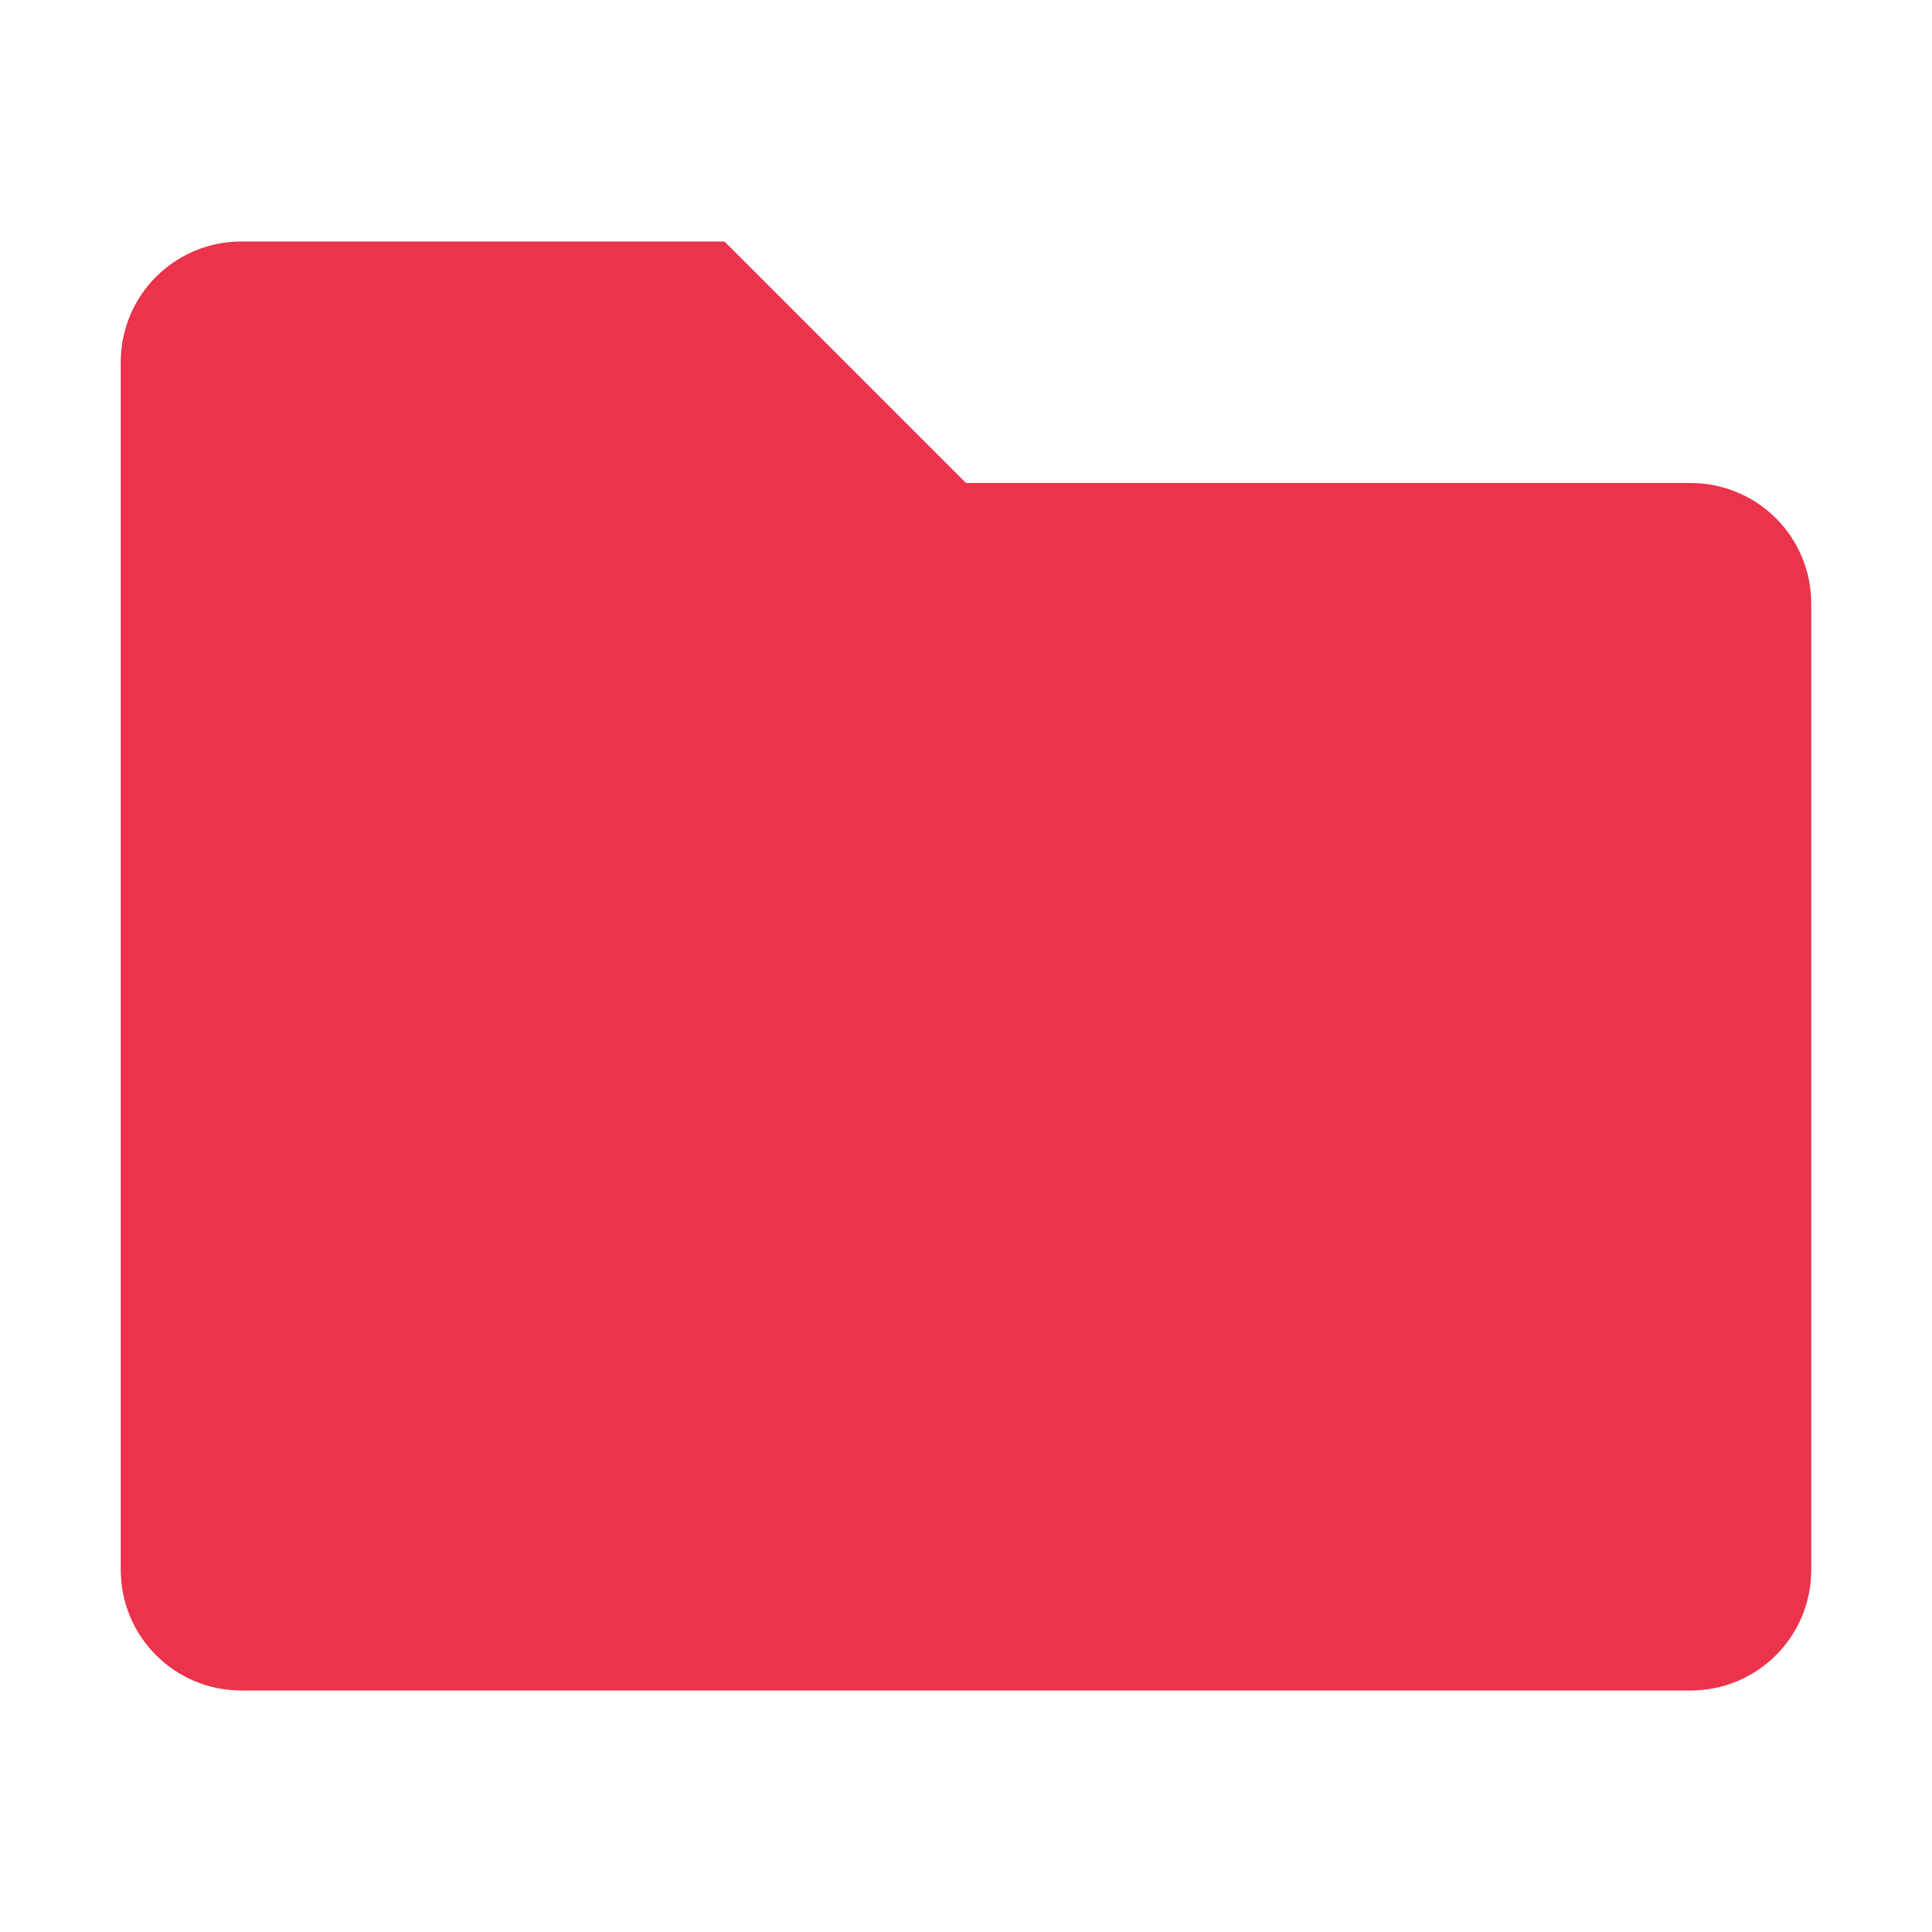
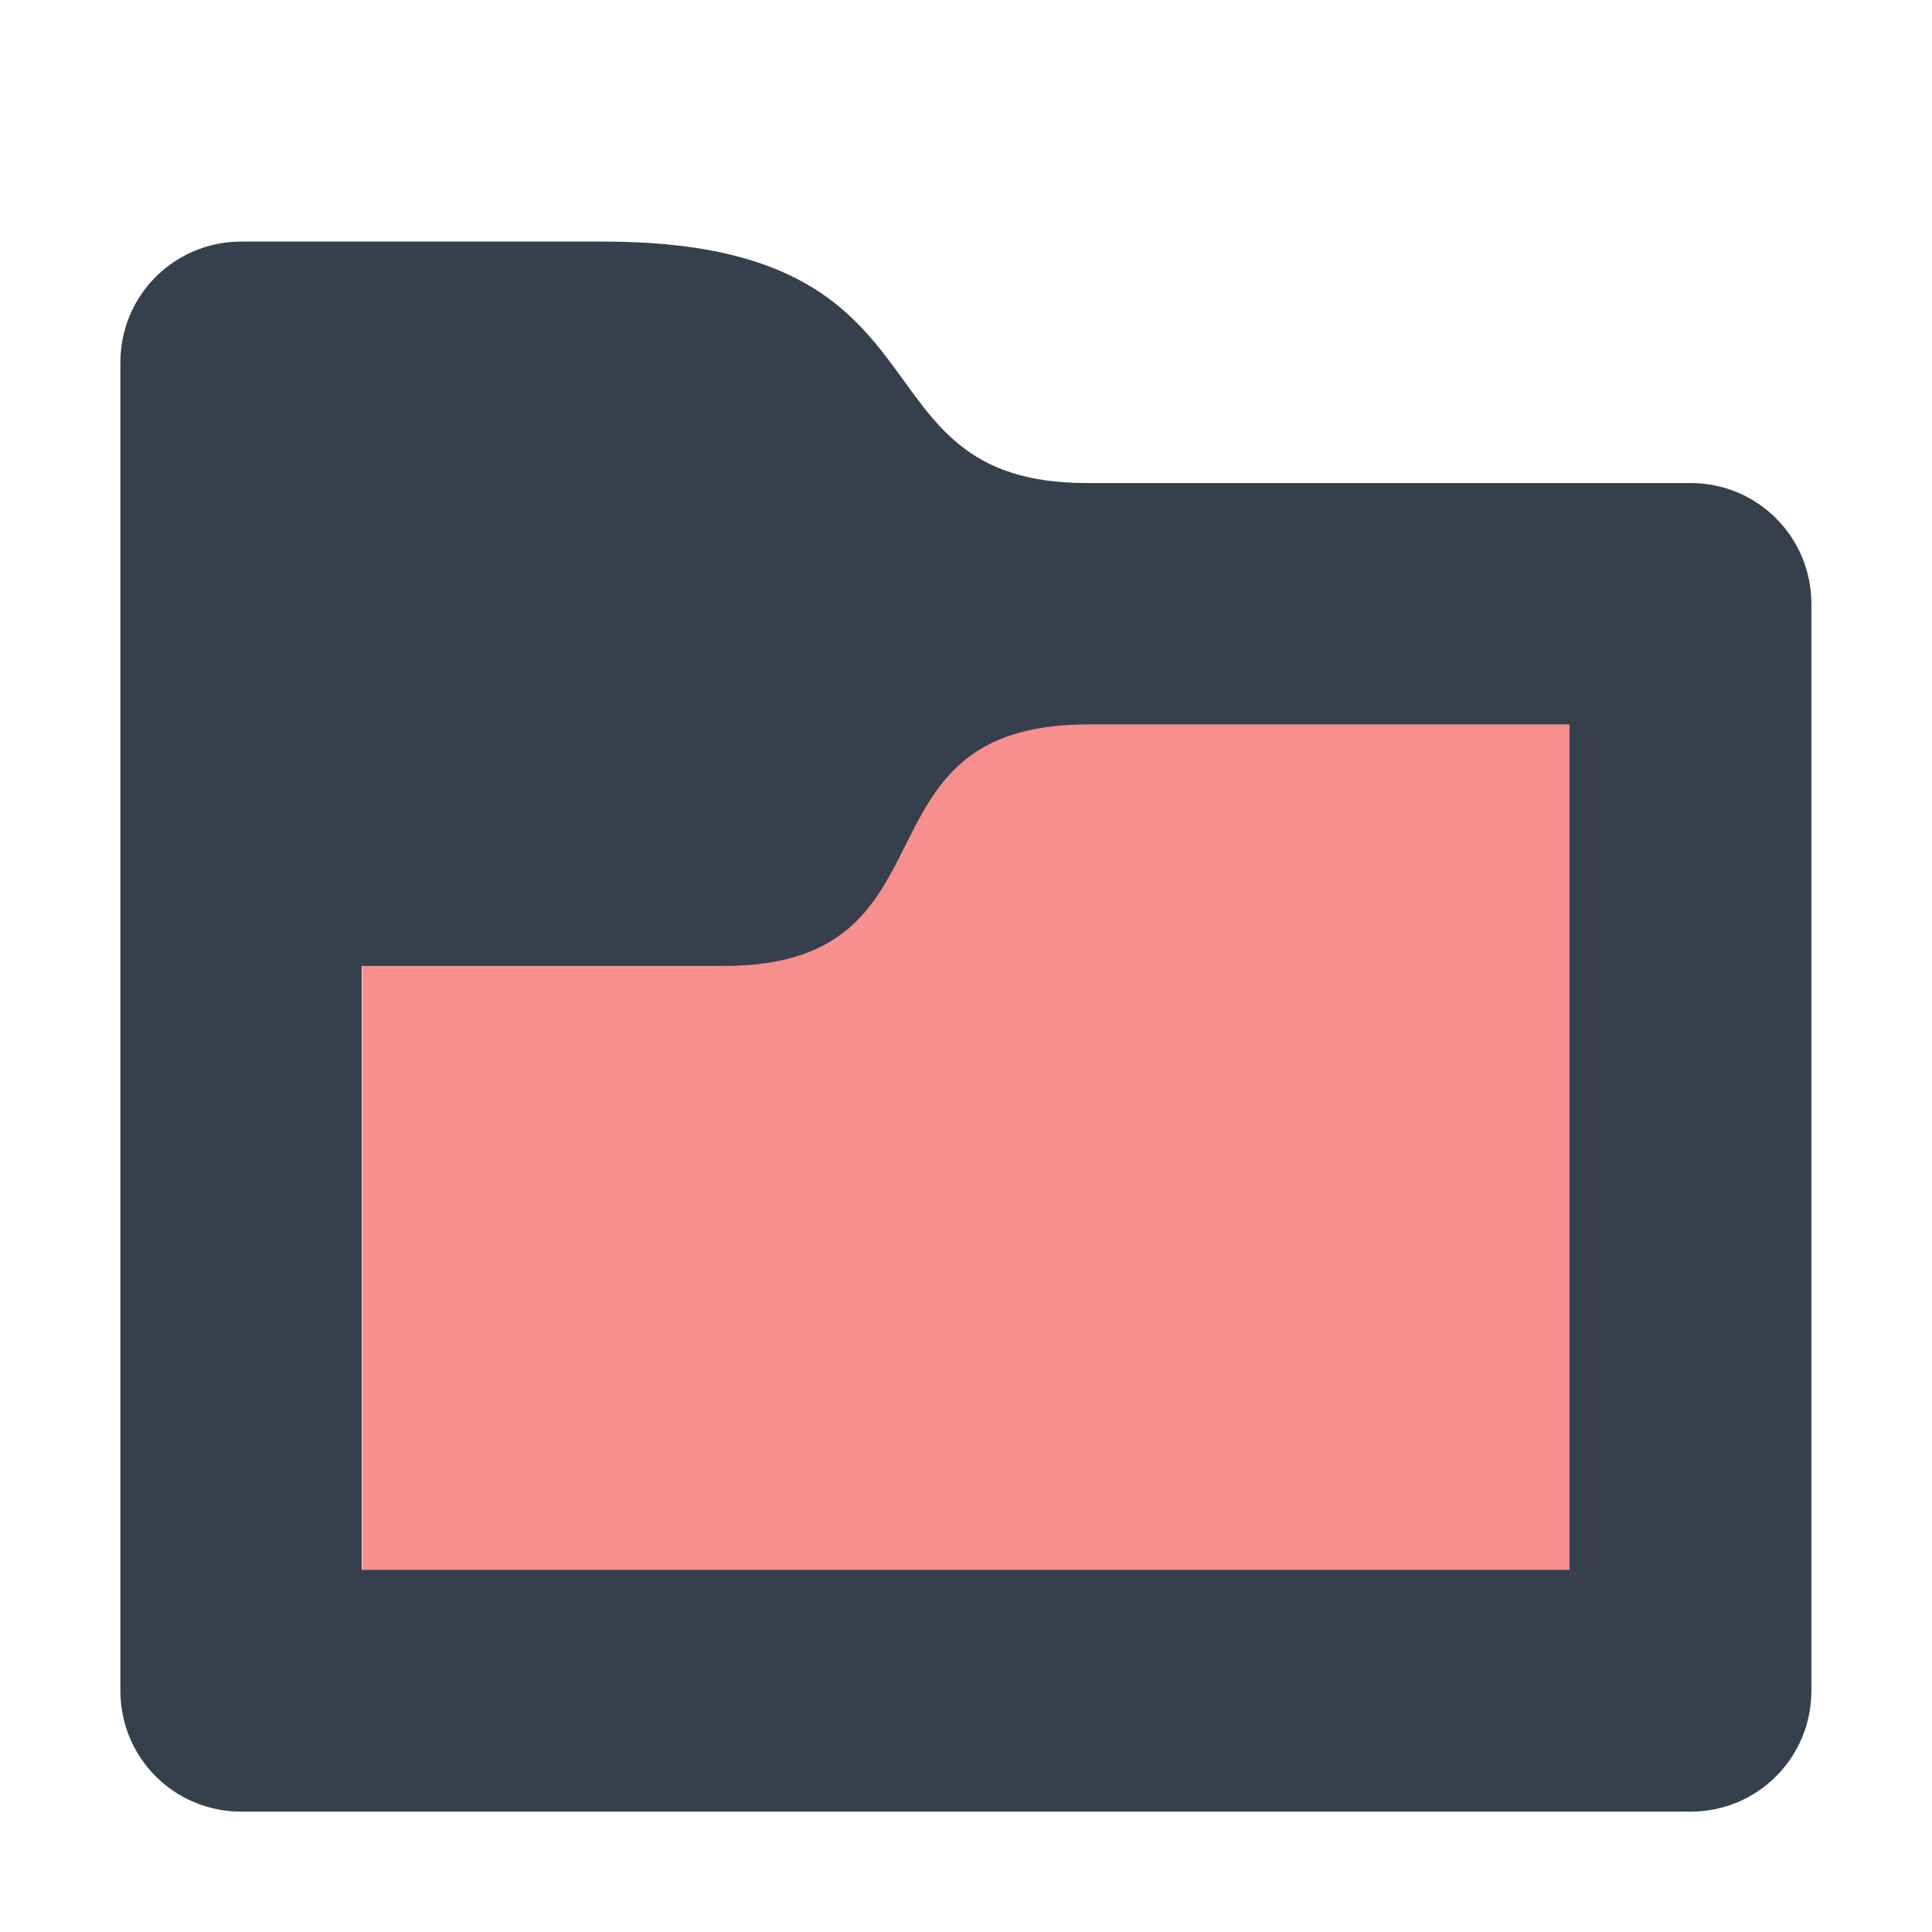
- <svg xmlns="http://www.w3.org/2000/svg" height="16" viewBox="0 0 16 16" width="16" id="svg2" version="1.1">
+ <svg xmlns="http://www.w3.org/2000/svg" height="16" viewBox="0 0 4.233 4.233" width="16">
  <defs id="defs2">
    <style type="text/css" id="current-color-scheme">
      .ColorScheme-Text {
-         color:#122036;
+         color:#36404d;
      }
      </style>
  </defs>
-   <path d="M 2,2 C 1.446,2 1,2.446 1,3 l 0,10 c 0,0.554 0.446,1 1,1 l 12,0 c 0.554,0 1,-0.446 1,-1 L 15,5 C 15,4.446 14.554,4 14,4 L 8,4 6,2 Z" style="color:#122036;fill:#ec334c;fill-opacity:1;stroke:none" class="ColorScheme-Text" id="path6" />
+   <path d="m.794 1.587h2.646v1.852h-2.646z" fill="#f78f8f" />
+   <path d="m-.265 293.296c-.147 0-.265.118-.265.265v1.058 1.852c0 .147.118.265.265.265h3.175c.147 0 .265-.118.265-.265v-2.381c0-.147-.118-.265-.265-.265h-1.323c-.529 0-.265-.529-1.058-.529zm1.852 1.058h1.058v1.852h-2.646l0-1.323h.794c.529 0 .265-.528.794-.529z" fill="currentColor" transform="translate(.79375 -292.7667)" style="fill:currentColor;fill-opacity:1;stroke:none" class="ColorScheme-Text" />
</svg>
